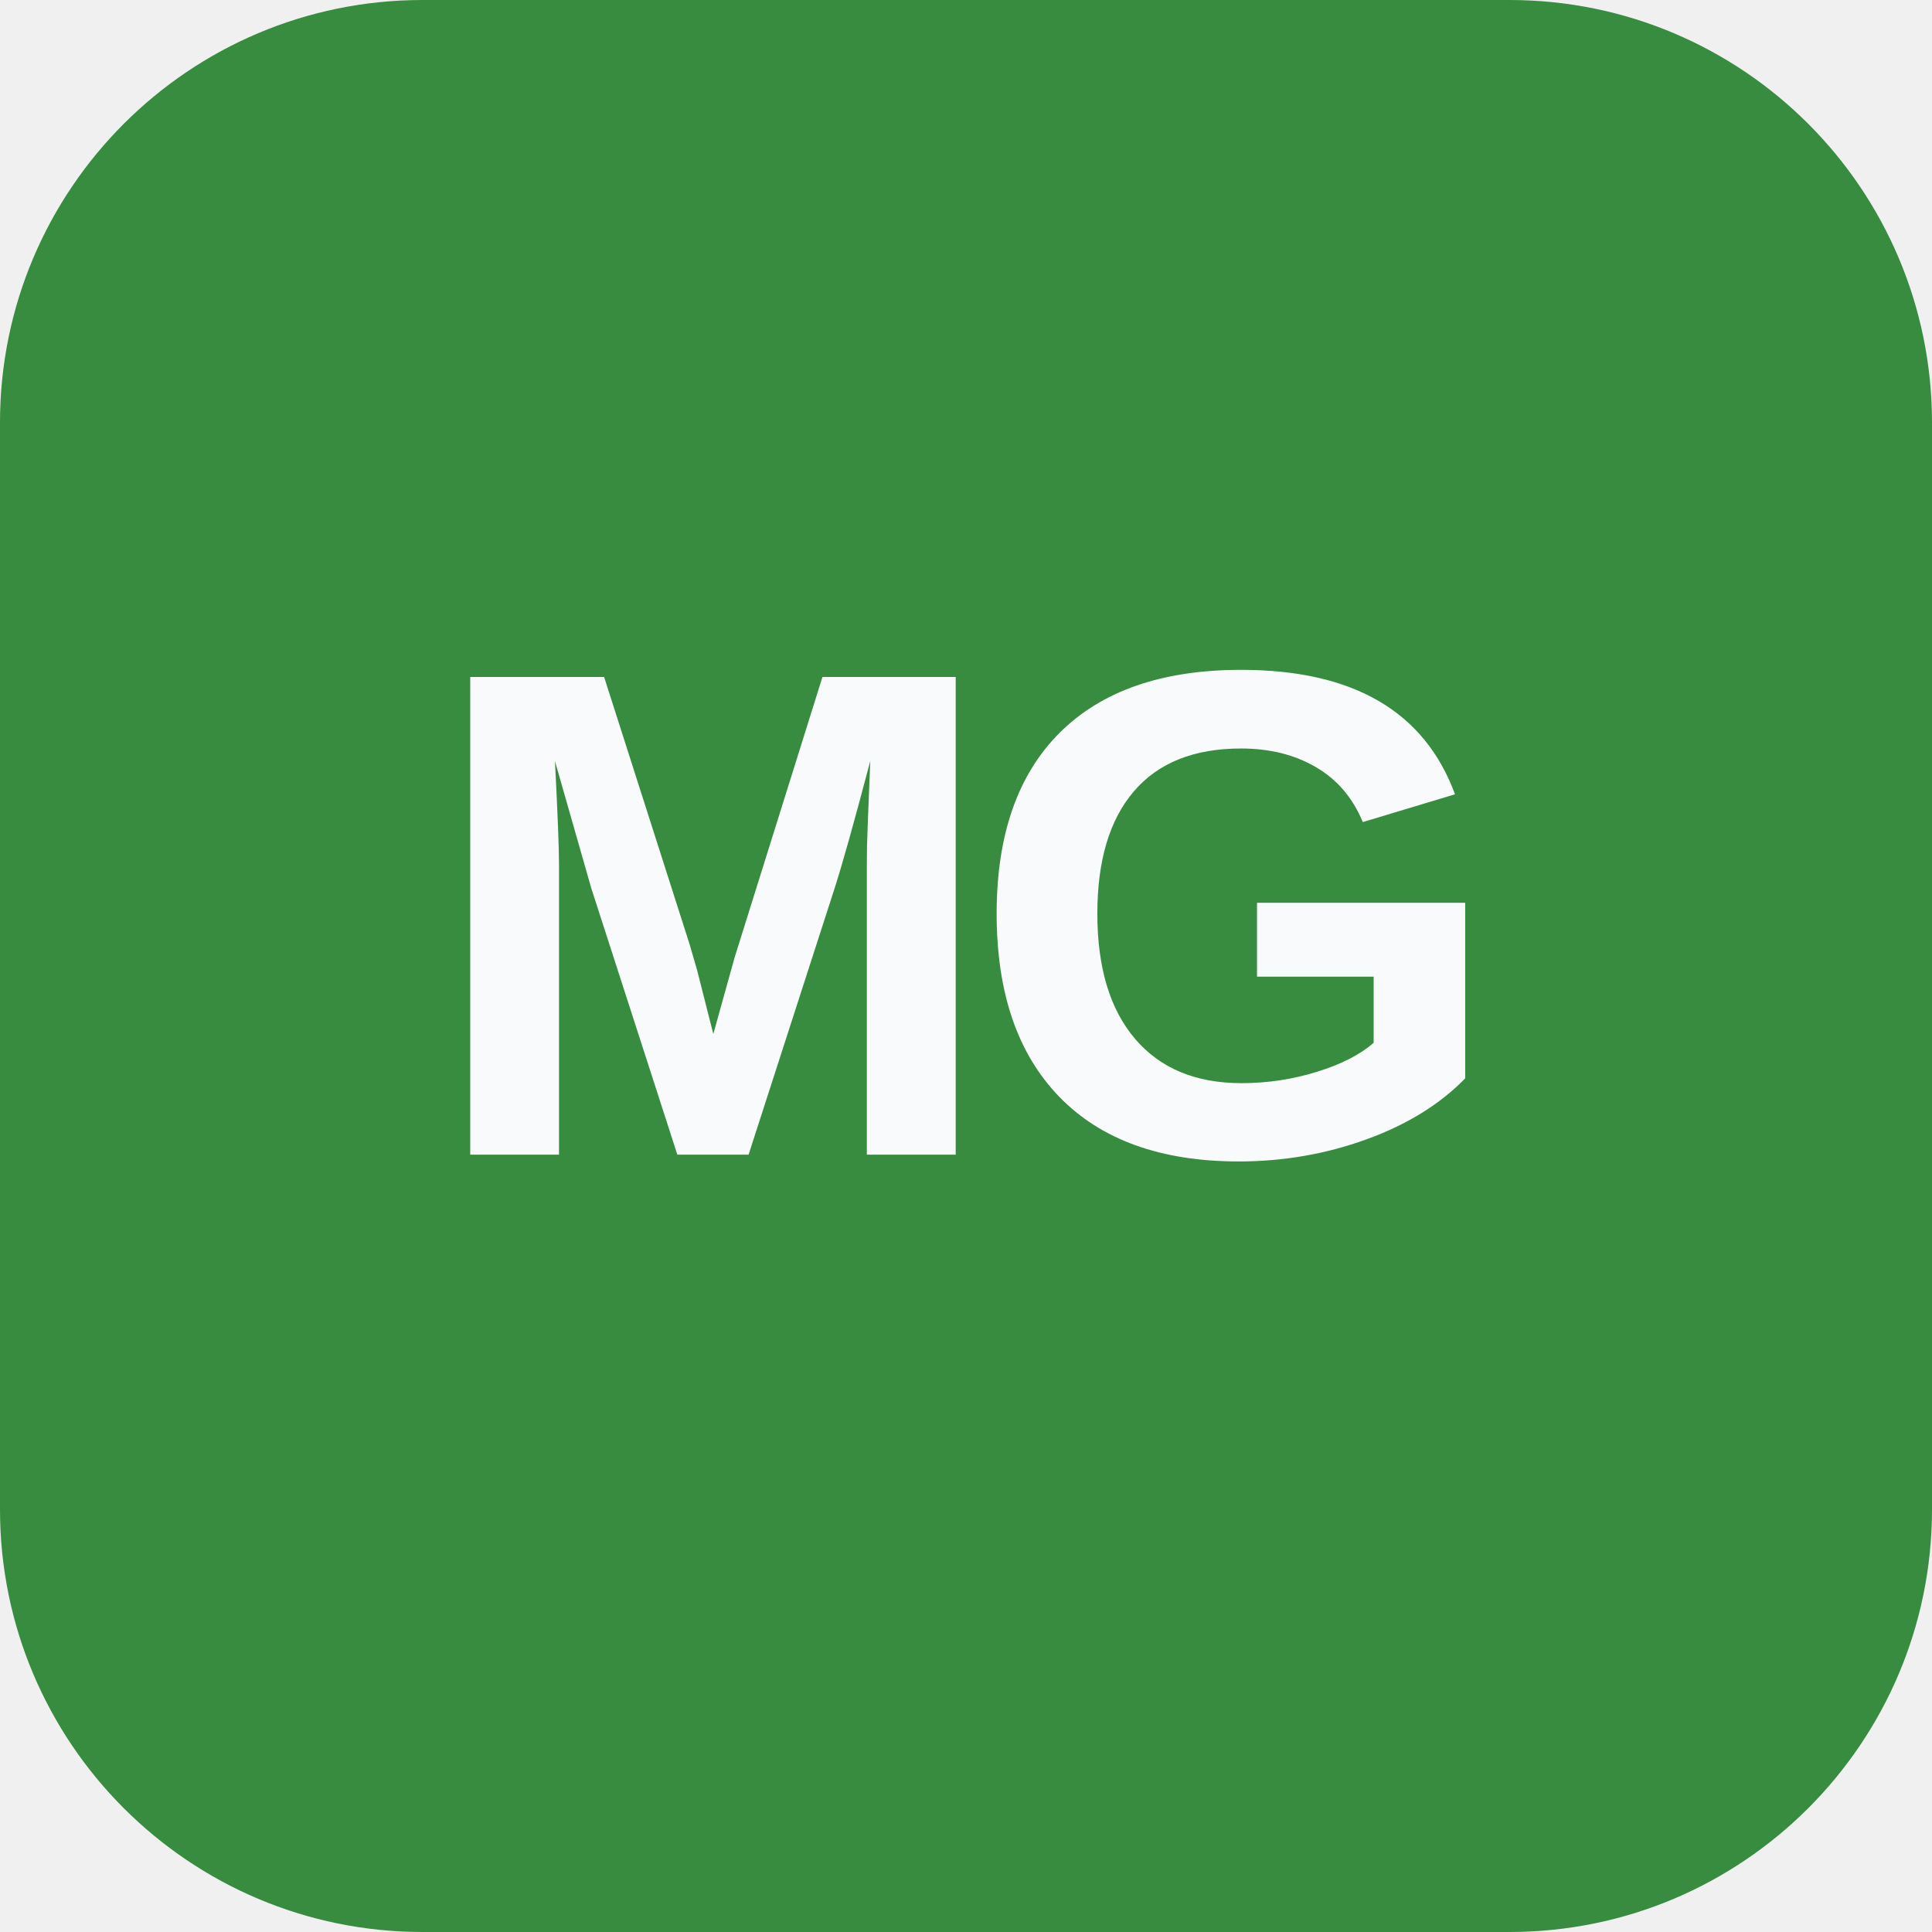
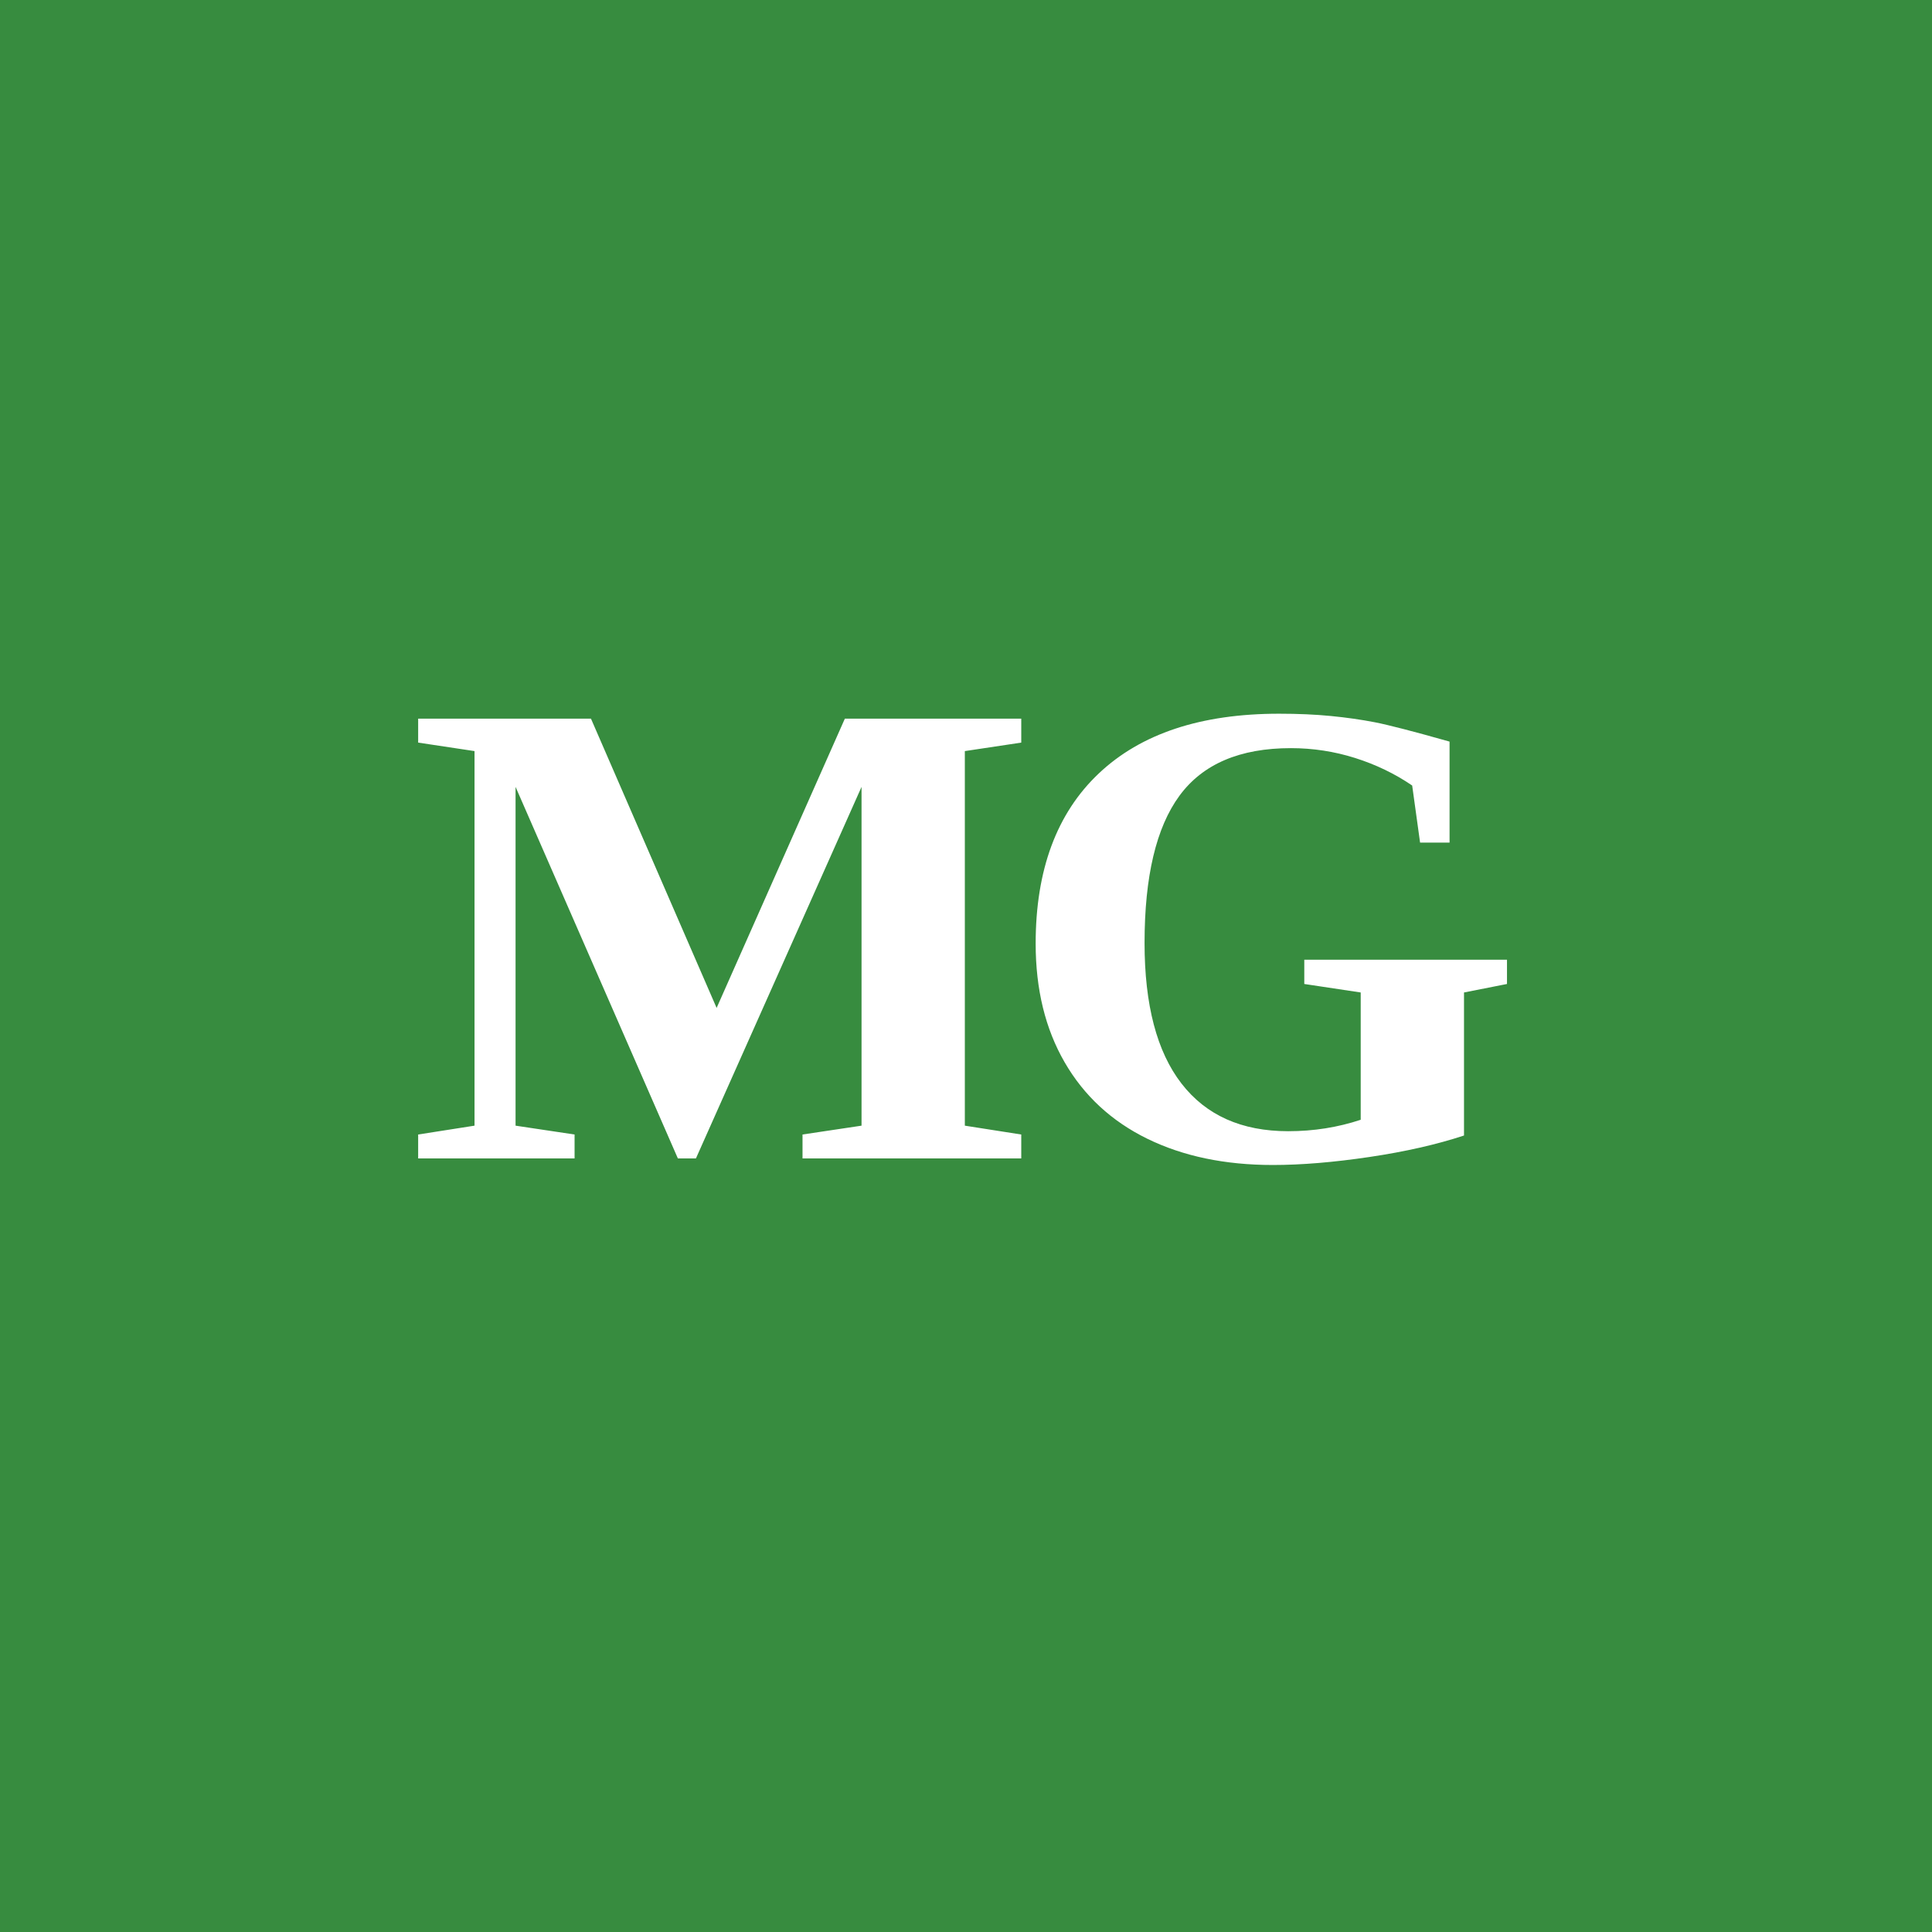
<svg xmlns="http://www.w3.org/2000/svg" width="512" height="512" viewBox="0 0 512 512" role="img" aria-labelledby="title desc">
-   <rect width="512" height="512" rx="112" fill="#378C3F" />
-   <text x="256" y="306" fill="#f8fafc" font-family="Montserrat, Arial, Helvetica, sans-serif" font-size="184" font-weight="700" text-anchor="middle" letter-spacing="-9">MG</text>
+   <rect width="512" height="512" fill="#378C3F" />
+   <text x="256" y="307" fill="#FFFFFF" font-family="Georgia, 'Times New Roman', serif" font-size="178" font-weight="700" text-anchor="middle" letter-spacing="-10">MG</text>
</svg>
